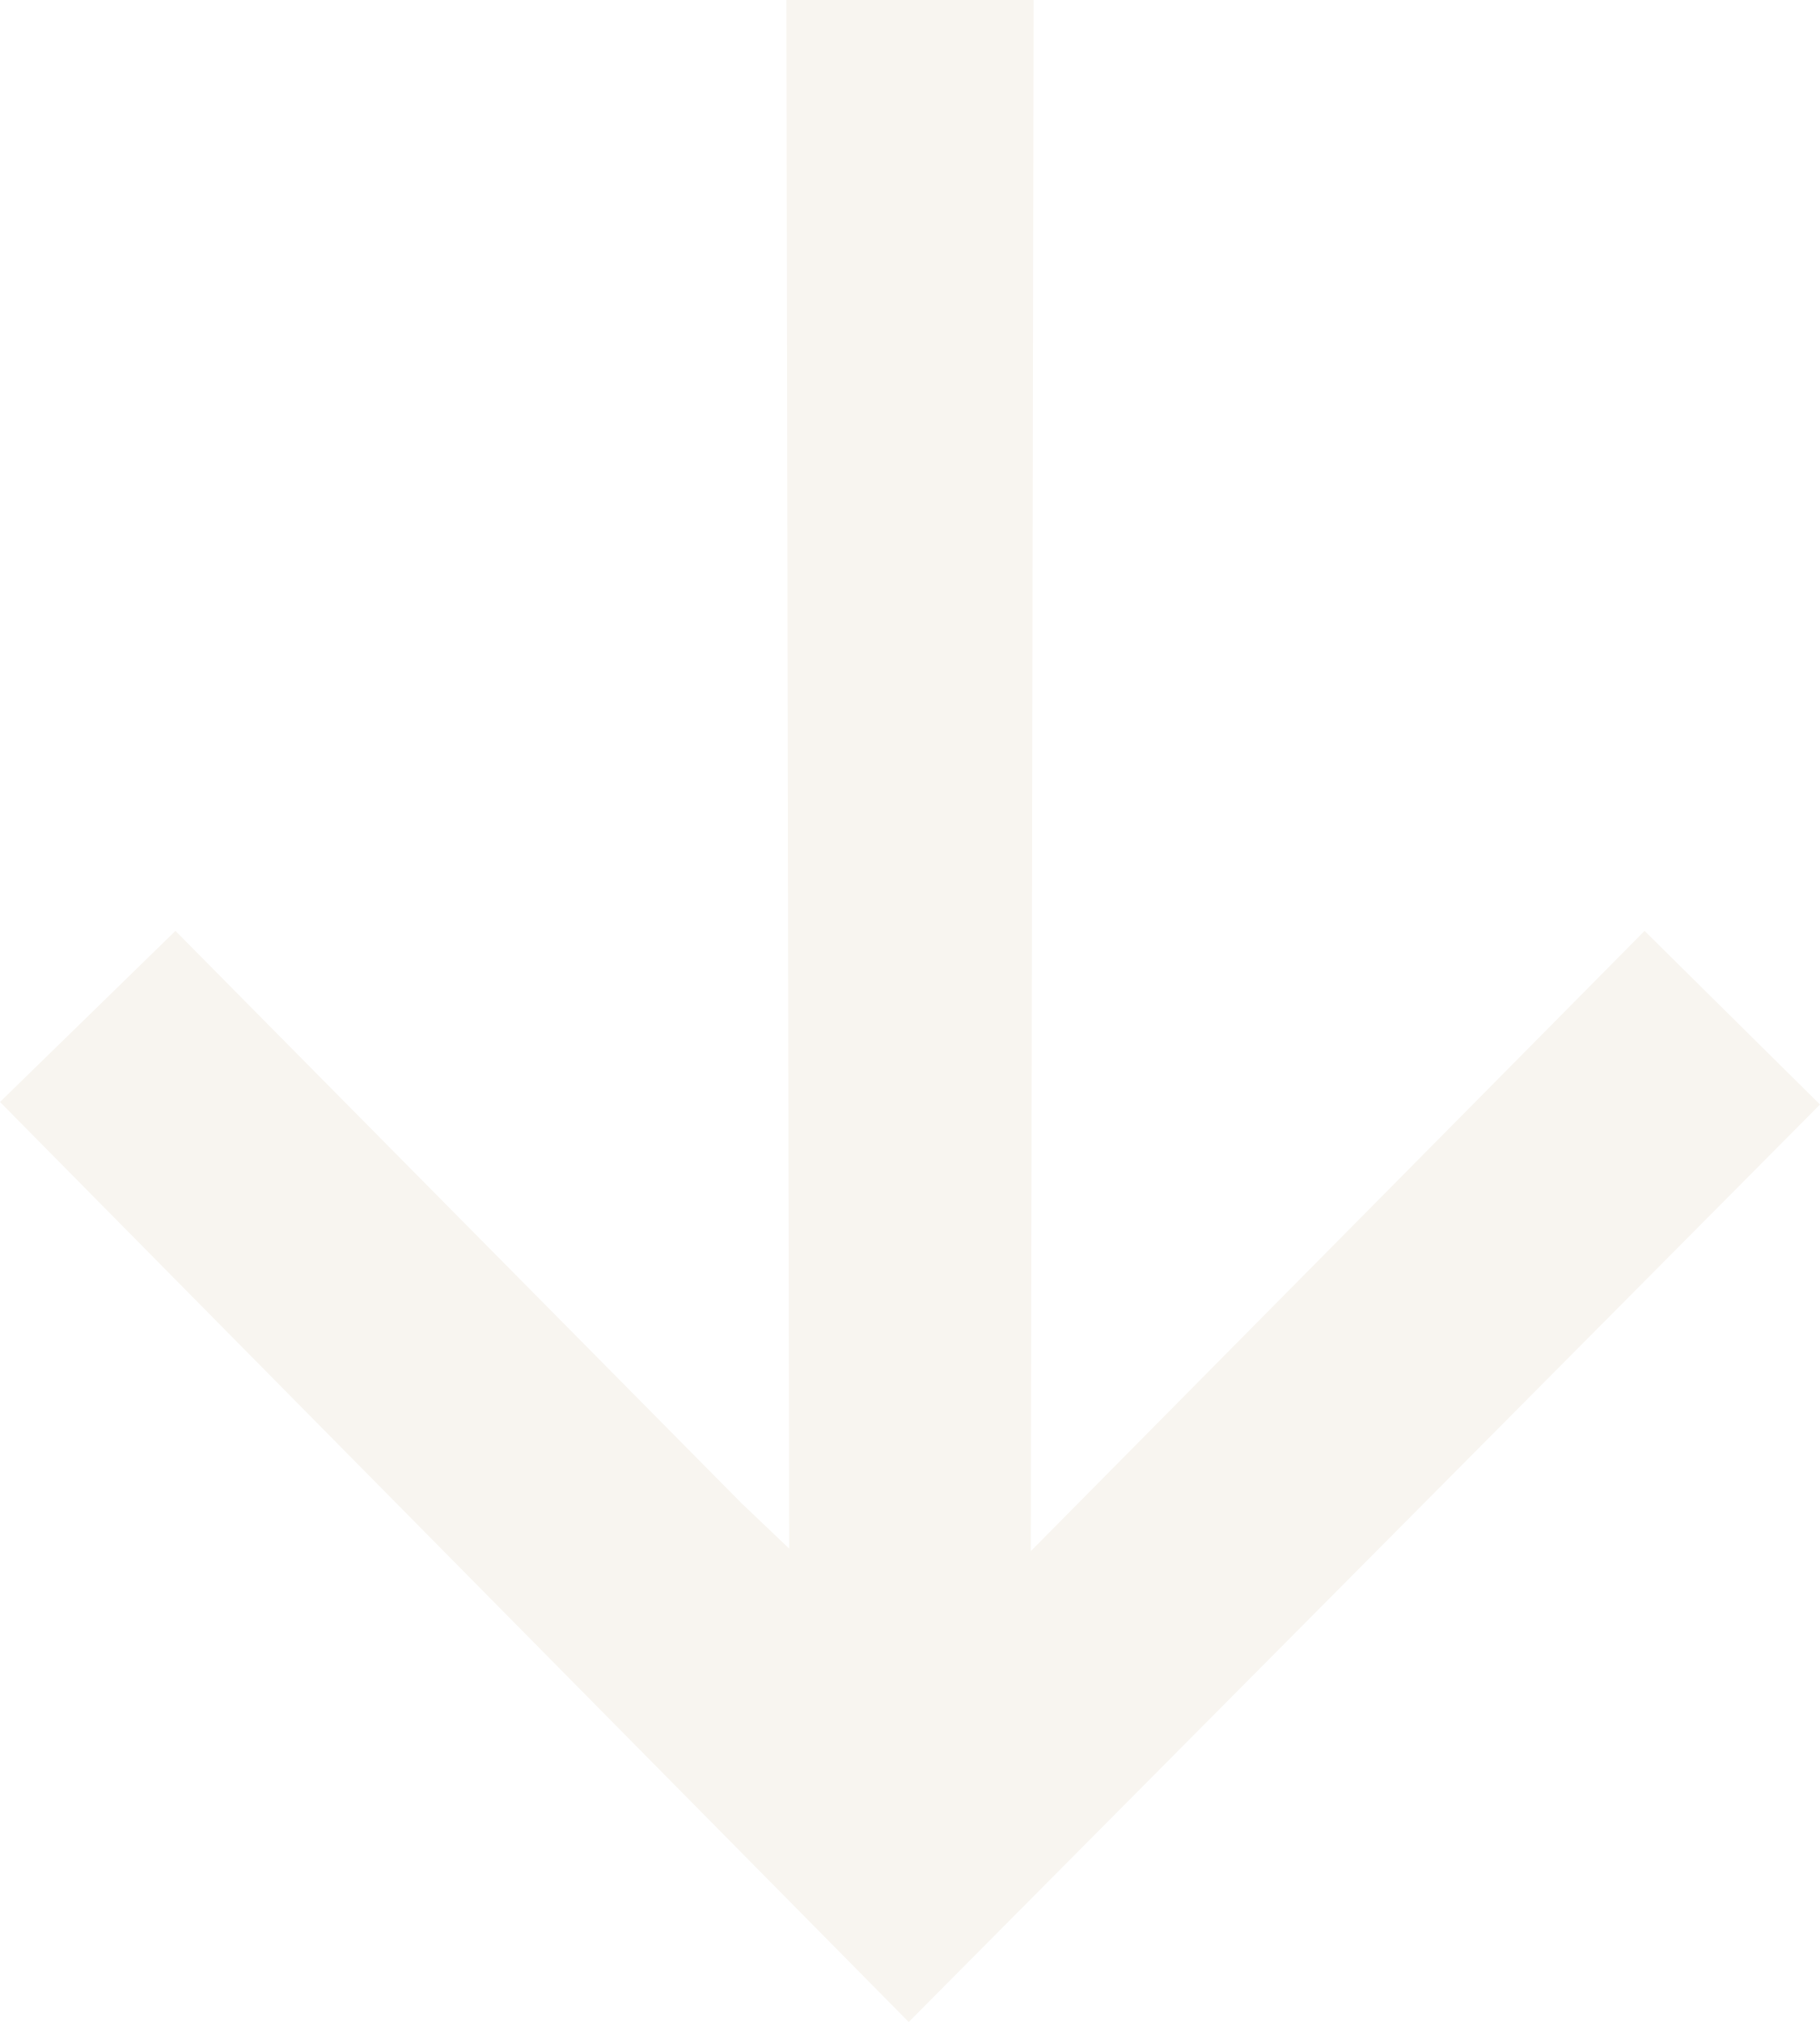
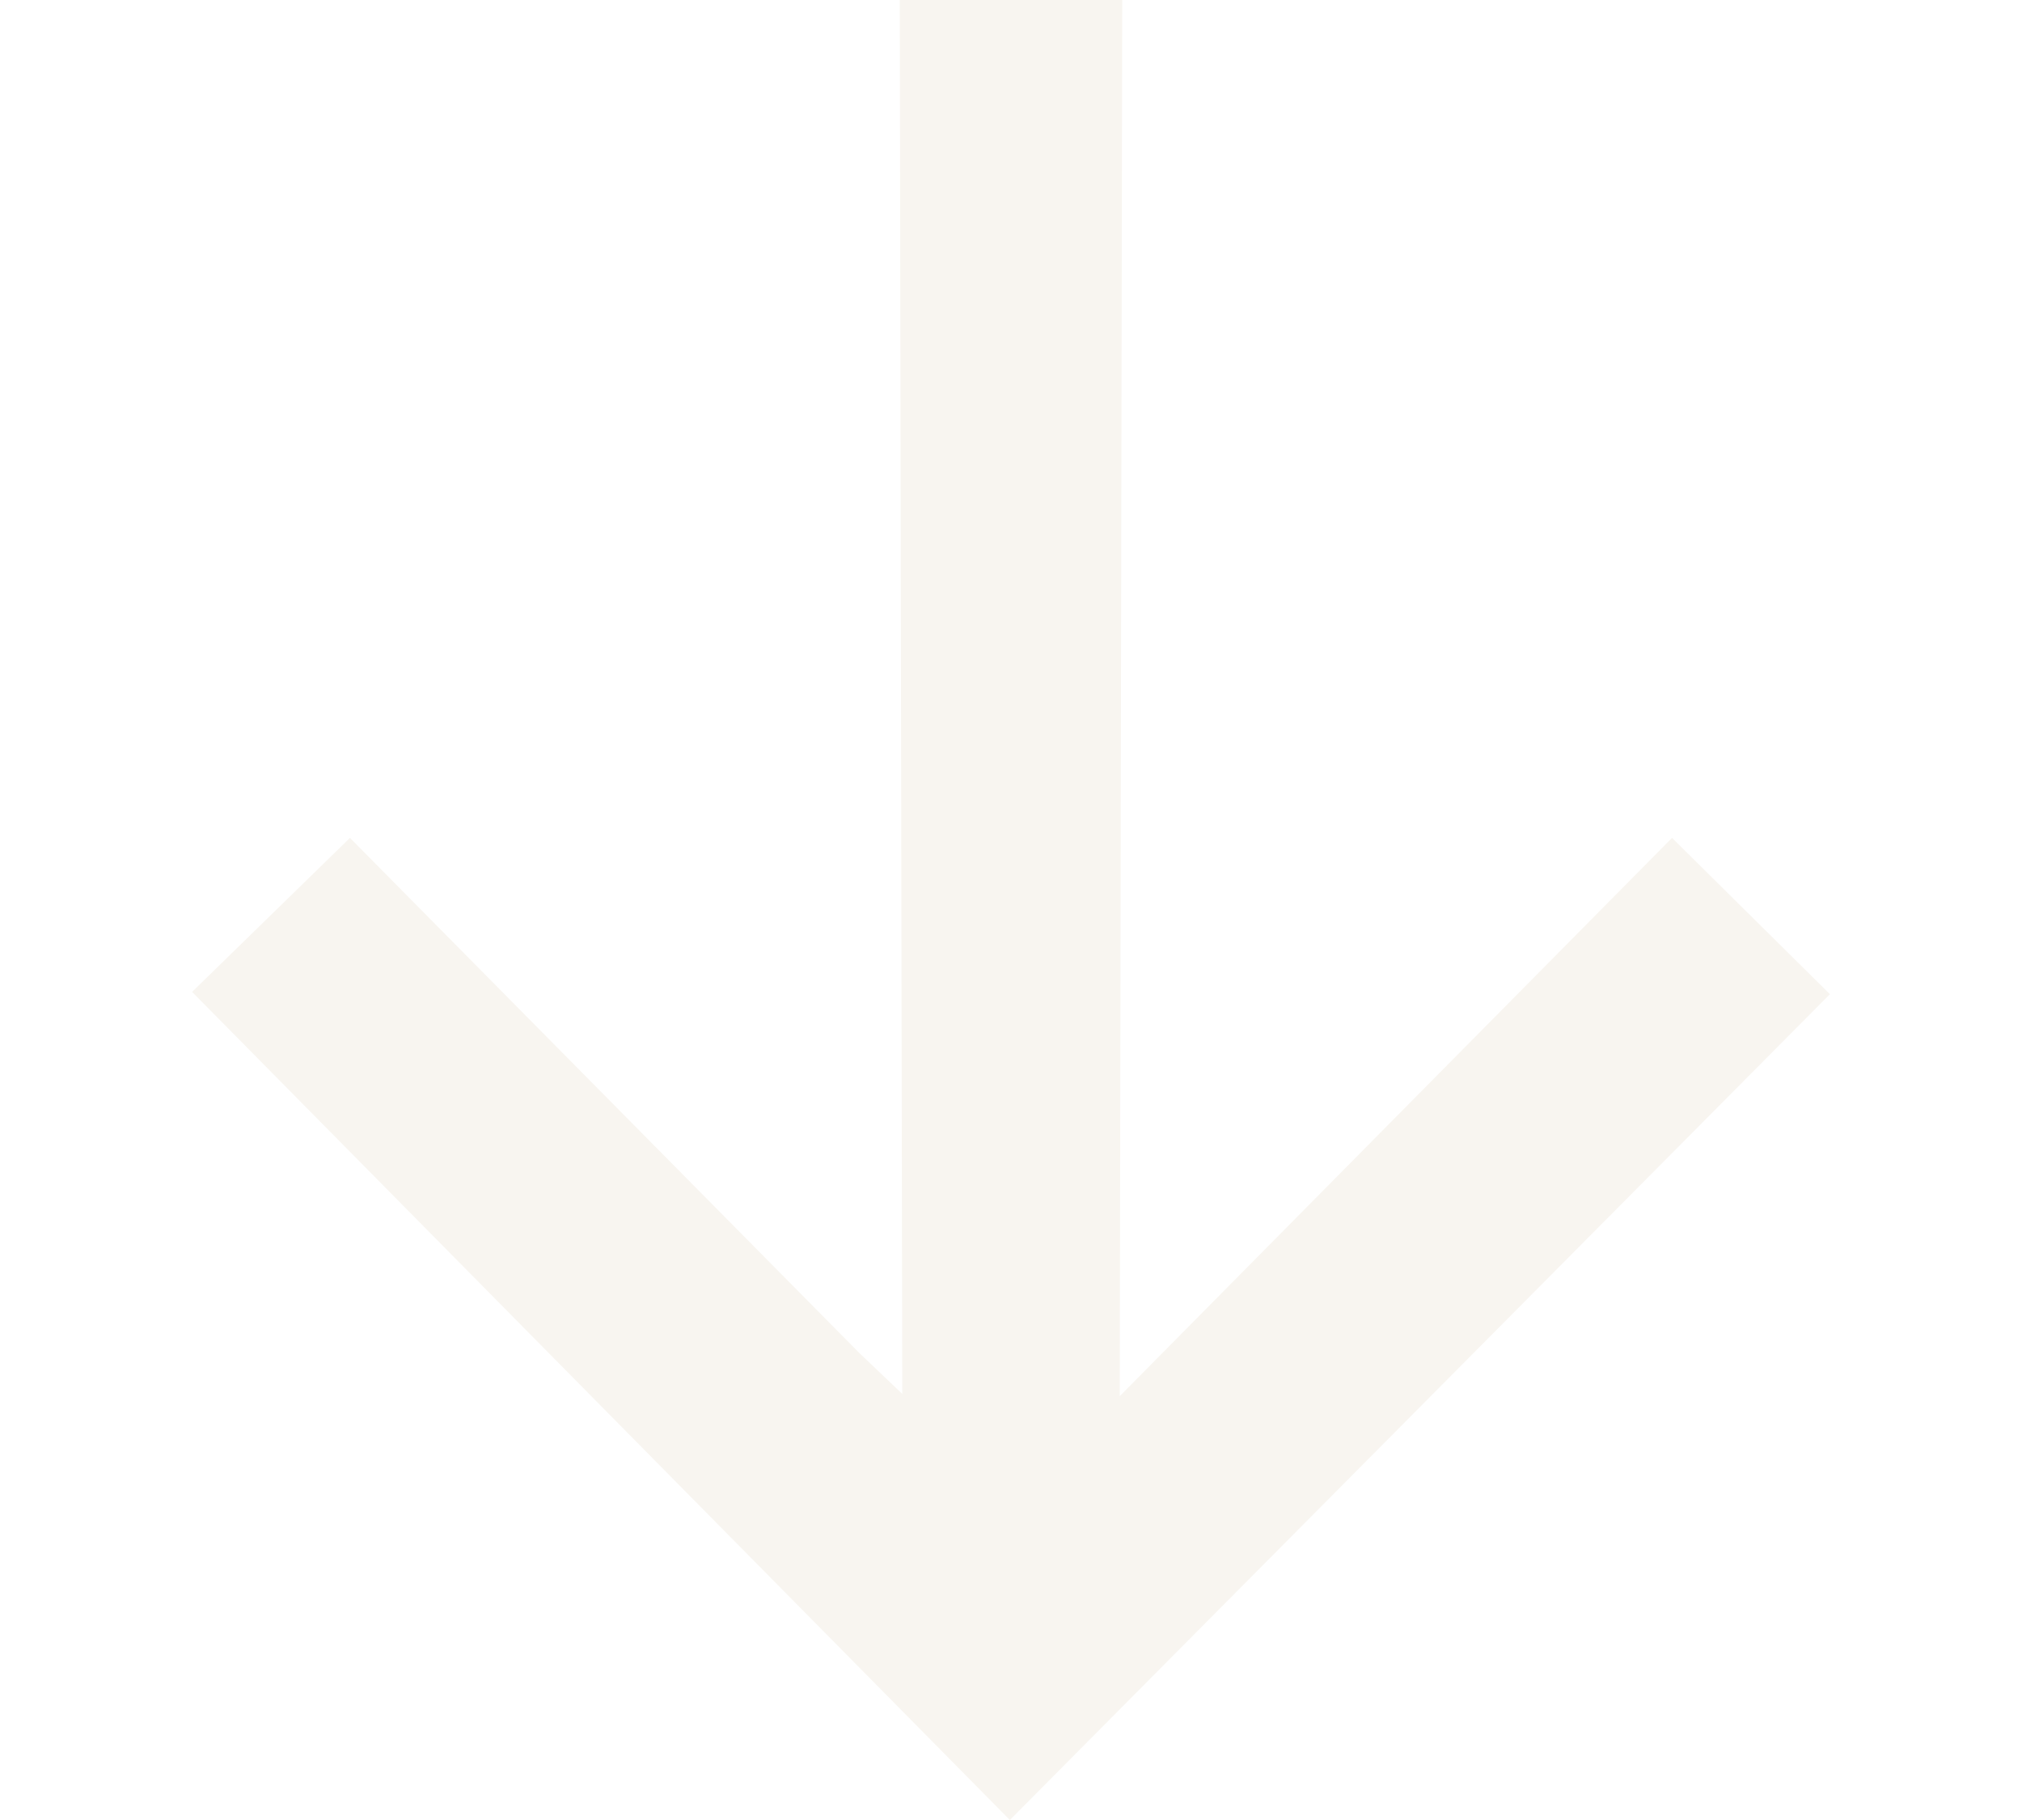
- <svg xmlns="http://www.w3.org/2000/svg" class="w-full" viewBox="0 0 36 40" fill="none">
+ <svg xmlns="http://www.w3.org/2000/svg" class="w-full" width="80" height="72" viewBox="0 0 36 40" fill="none">
  <path d="M0 21.8L3.47 18.415L14.665 29.735L15.61 30.635L15.555 0H20.445L20.39 30.685L32.53 18.415L36 21.85L17.975 40L0 21.8Z" fill="#F8F5F0" />
</svg>
